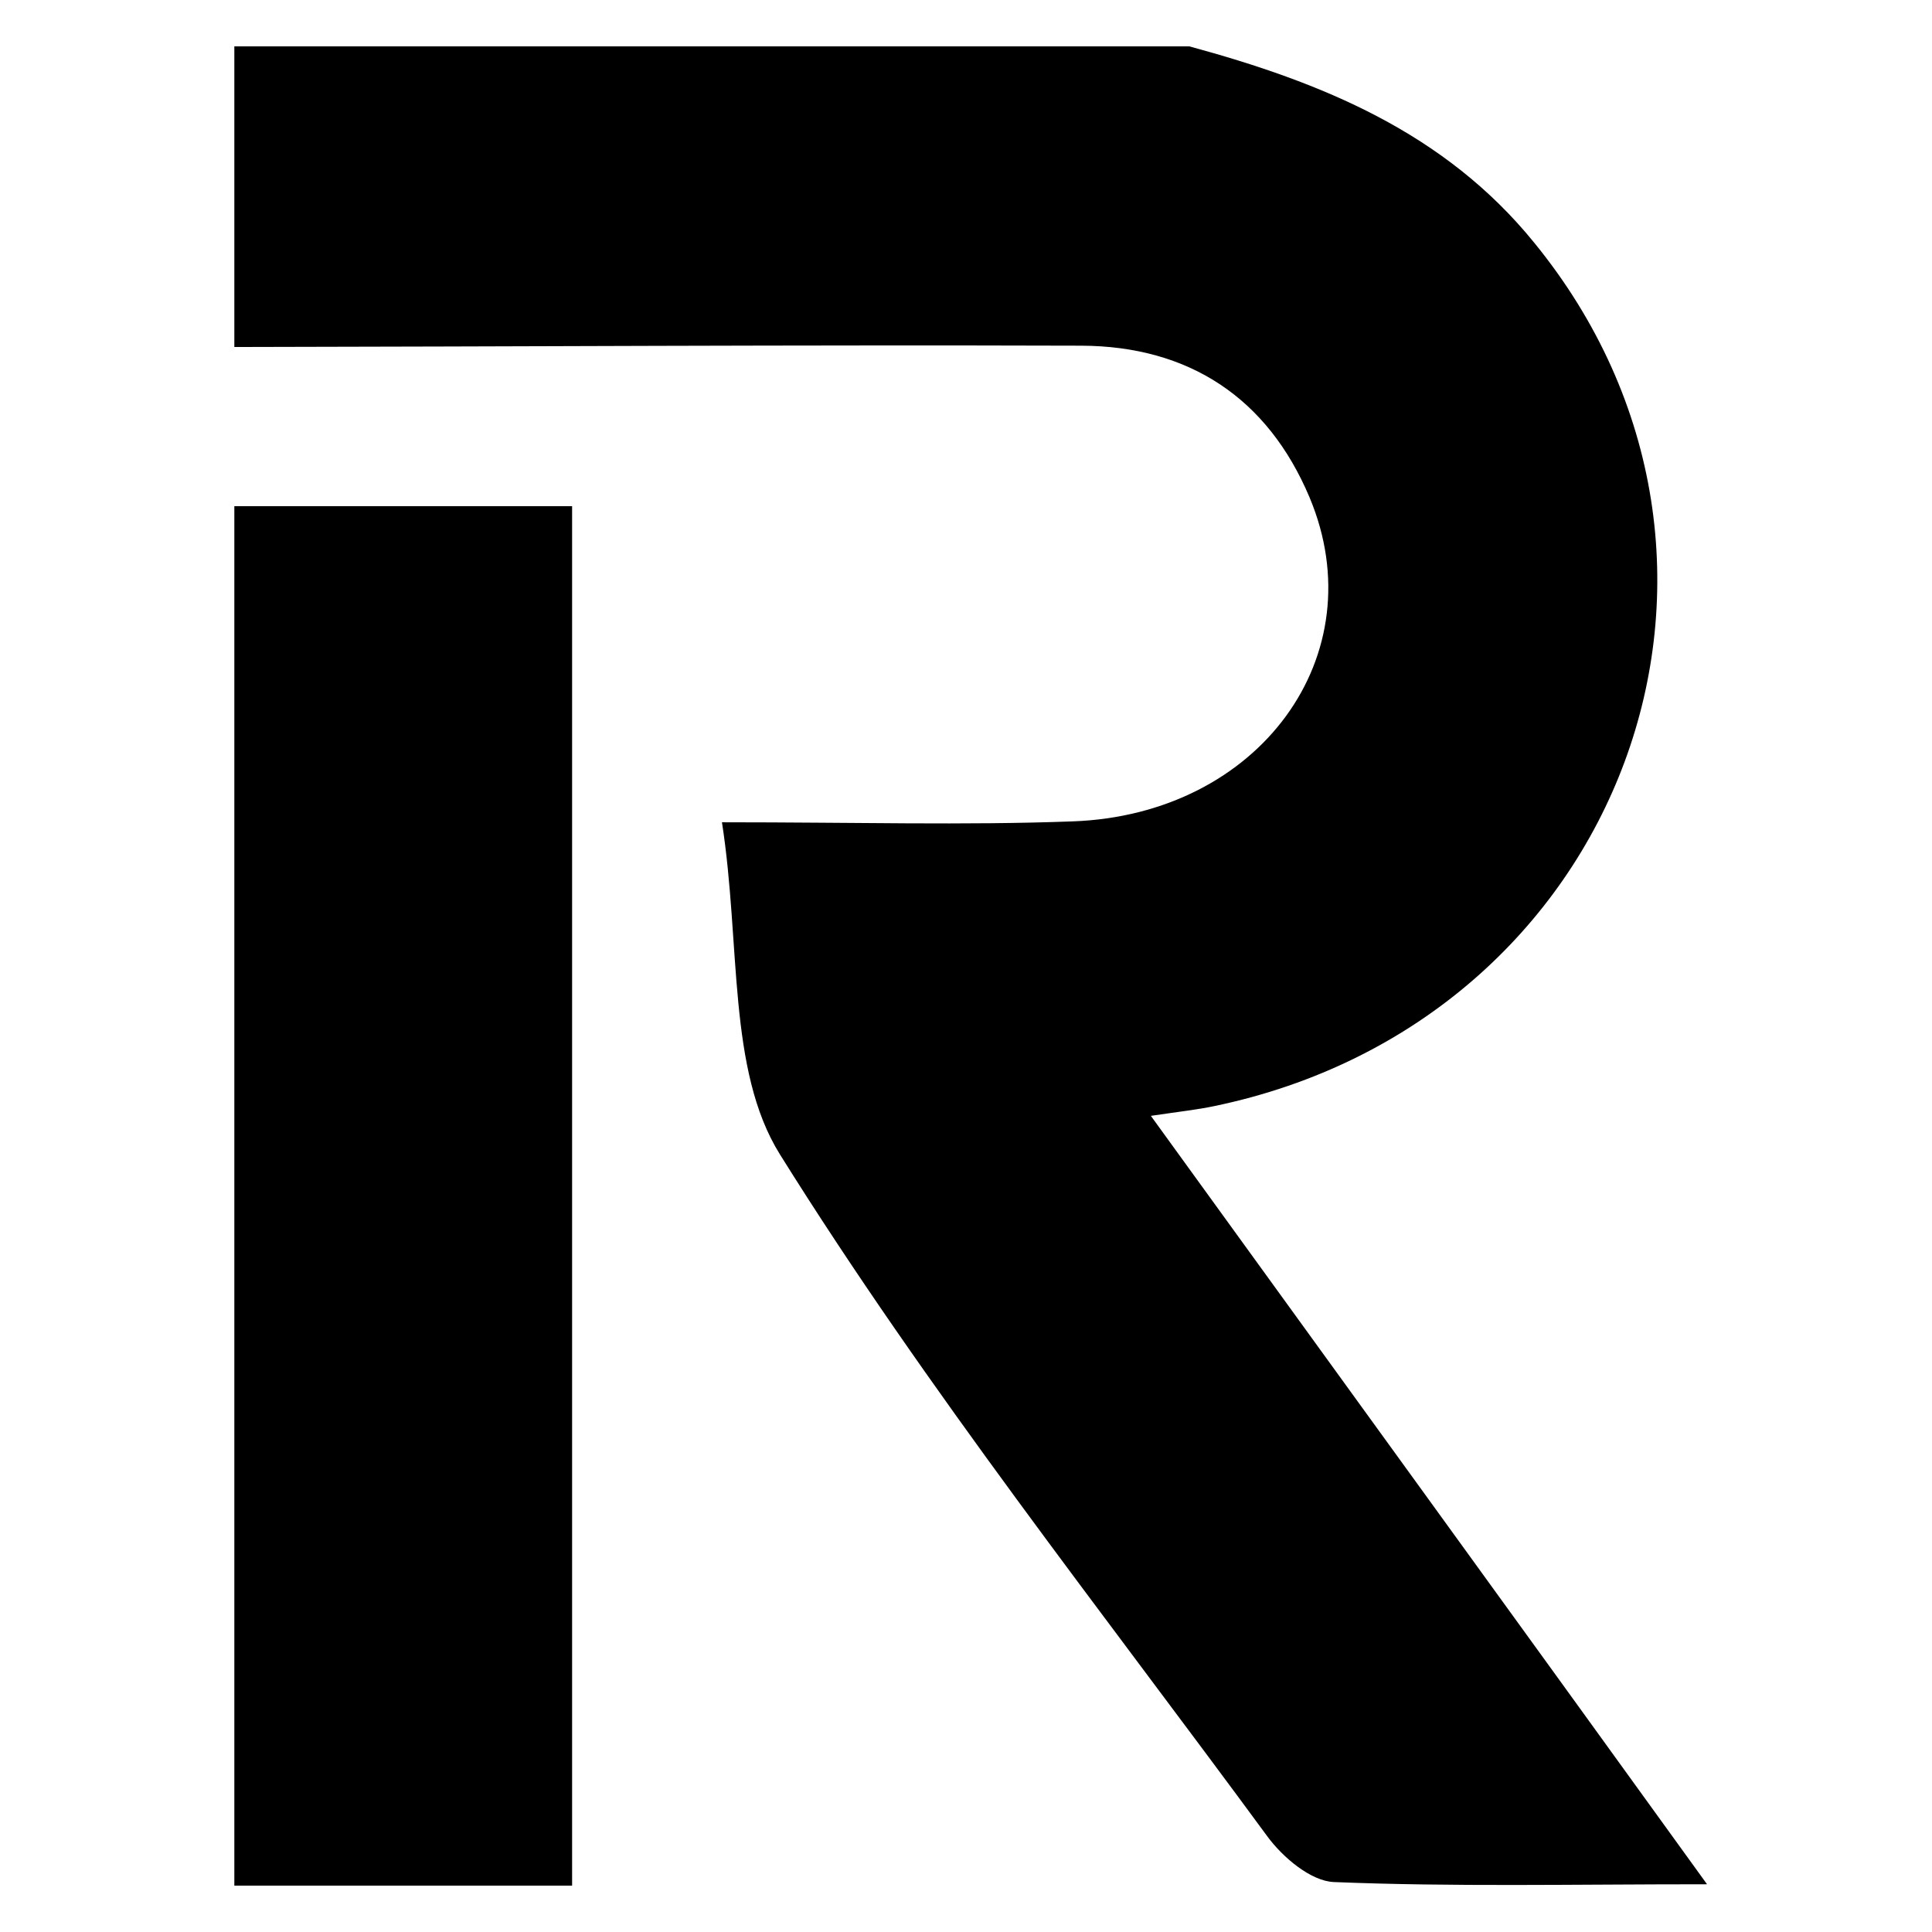
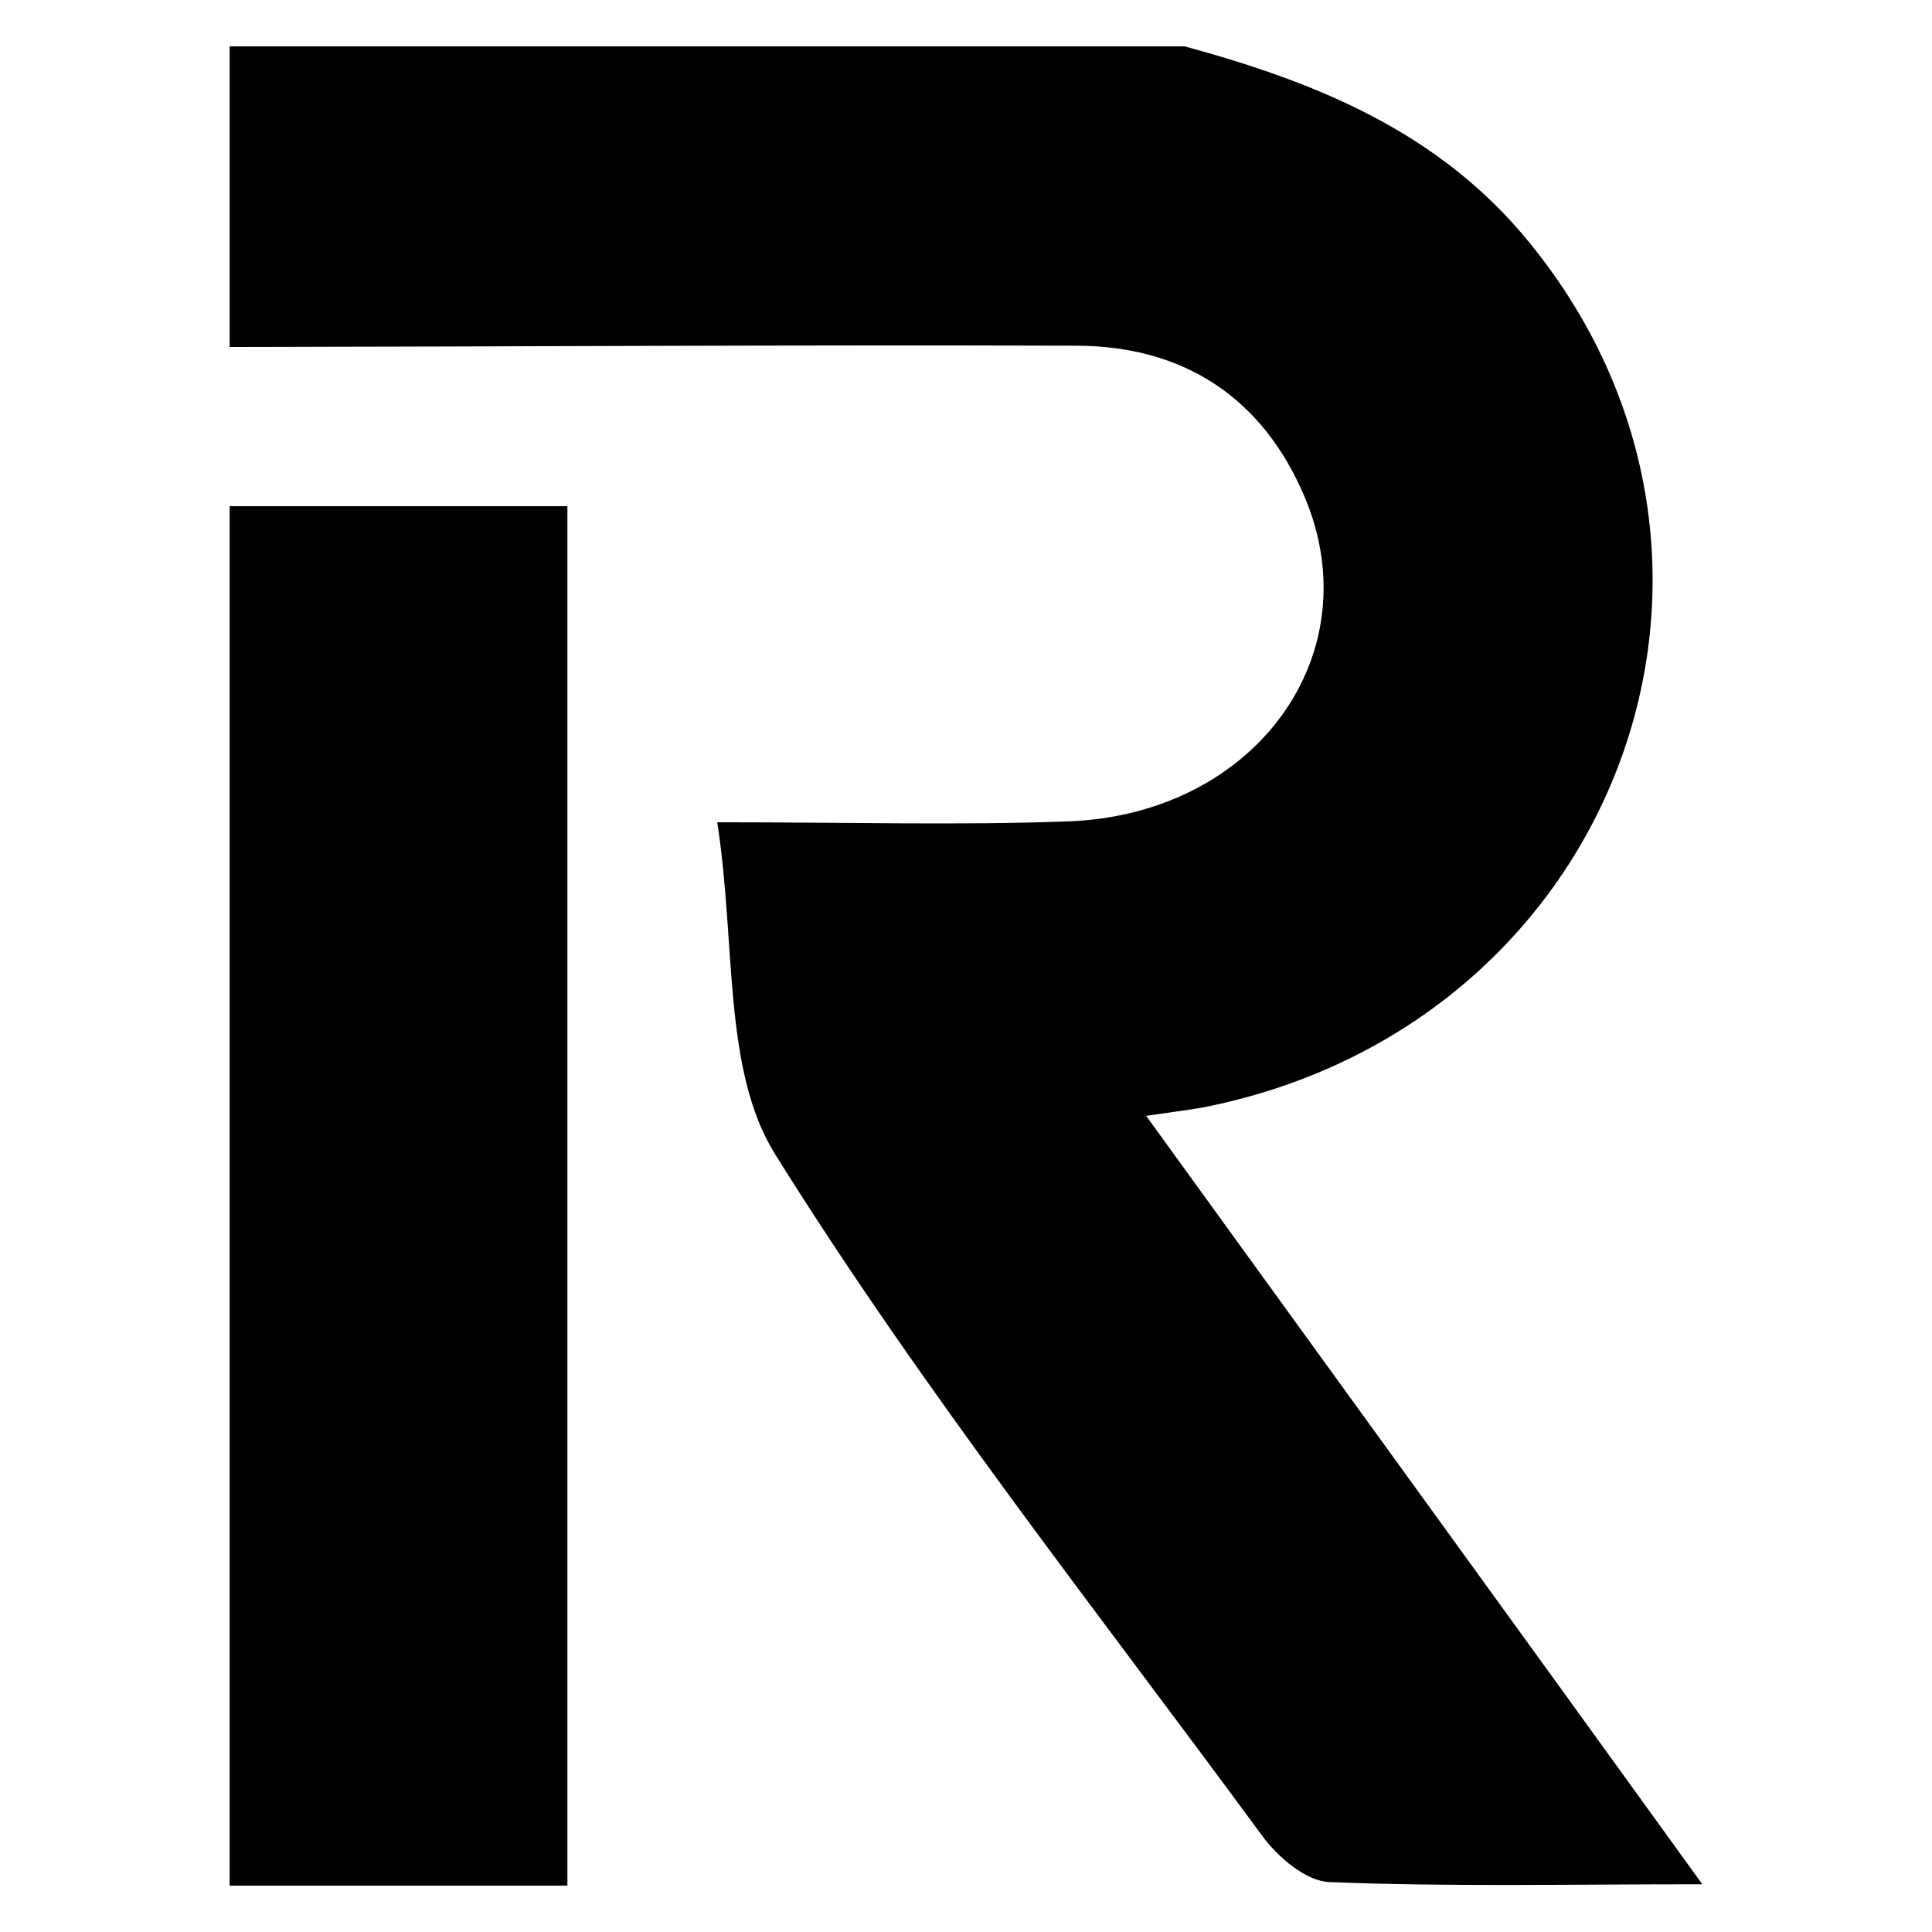
<svg xmlns="http://www.w3.org/2000/svg" version="1.1" id="Layer_1" x="0px" y="0px" width="410px" height="410px" viewBox="0 0 410 410" enable-background="new 0 0 410 410" xml:space="preserve">
  <g>
-     <path d="M252.4,9.84c27.96,7.6,54.14,18.2,73.18,41.66c54.98,67.37,18.86,165.23-67.93,183.24c-3.57,0.75-7.13,1.13-13.42,2.06   c39.31,54.33,77.59,107.06,118.03,163.07c-28.71,0-53.95,0.56-79.19-0.47c-4.88-0.19-10.88-5.25-14.17-9.76   c-35.09-47.76-72.06-94.48-103.4-144.68c-11.17-17.92-8.26-44.57-12.29-70.46c28.62,0,51.51,0.66,74.4-0.19   c39.69-1.41,64.36-35.28,50.29-68.77C269,84.43,252.3,73.46,229.5,73.36c-59.77-0.19-119.82,0.19-179.77,0.28c0-21.3,0-42.5,0-63.8   C117.29,9.84,184.84,9.84,252.4,9.84z" />
-     <path d="M49.73,107.42c23.55,0,47.01,0,71.68,0c0,97.77,0,194.03,0,292.74c-24.58,0-48.13,0-71.68,0   C49.73,302.58,49.73,205,49.73,107.42z" />
+     <path d="M251.4,9.84c27.96,7.6,54.14,18.2,73.18,41.66c54.98,67.37,18.86,165.23-67.93,183.24c-3.57,0.75-7.13,1.13-13.42,2.06   c39.31,54.33,77.59,107.06,118.03,163.07c-28.71,0-53.95,0.56-79.19-0.47c-4.88-0.19-10.88-5.25-14.17-9.76   c-35.09-47.76-72.06-94.48-103.4-144.68c-11.17-17.92-8.26-44.57-12.29-70.46c28.62,0,51.51,0.66,74.4-0.19   c39.69-1.41,64.36-35.28,50.29-68.77C268,84.43,251.3,73.46,228.5,73.36c-59.77-0.19-119.82,0.19-179.77,0.28c0-21.3,0-42.5,0-63.8   C116.29,9.84,183.84,9.84,251.4,9.84z" />
+     <path d="M48.73,107.42c23.55,0,47.01,0,71.68,0c0,97.77,0,194.03,0,292.74c-24.58,0-48.13,0-71.68,0   C48.73,302.58,48.73,205,48.73,107.42z" />
  </g>
</svg>
